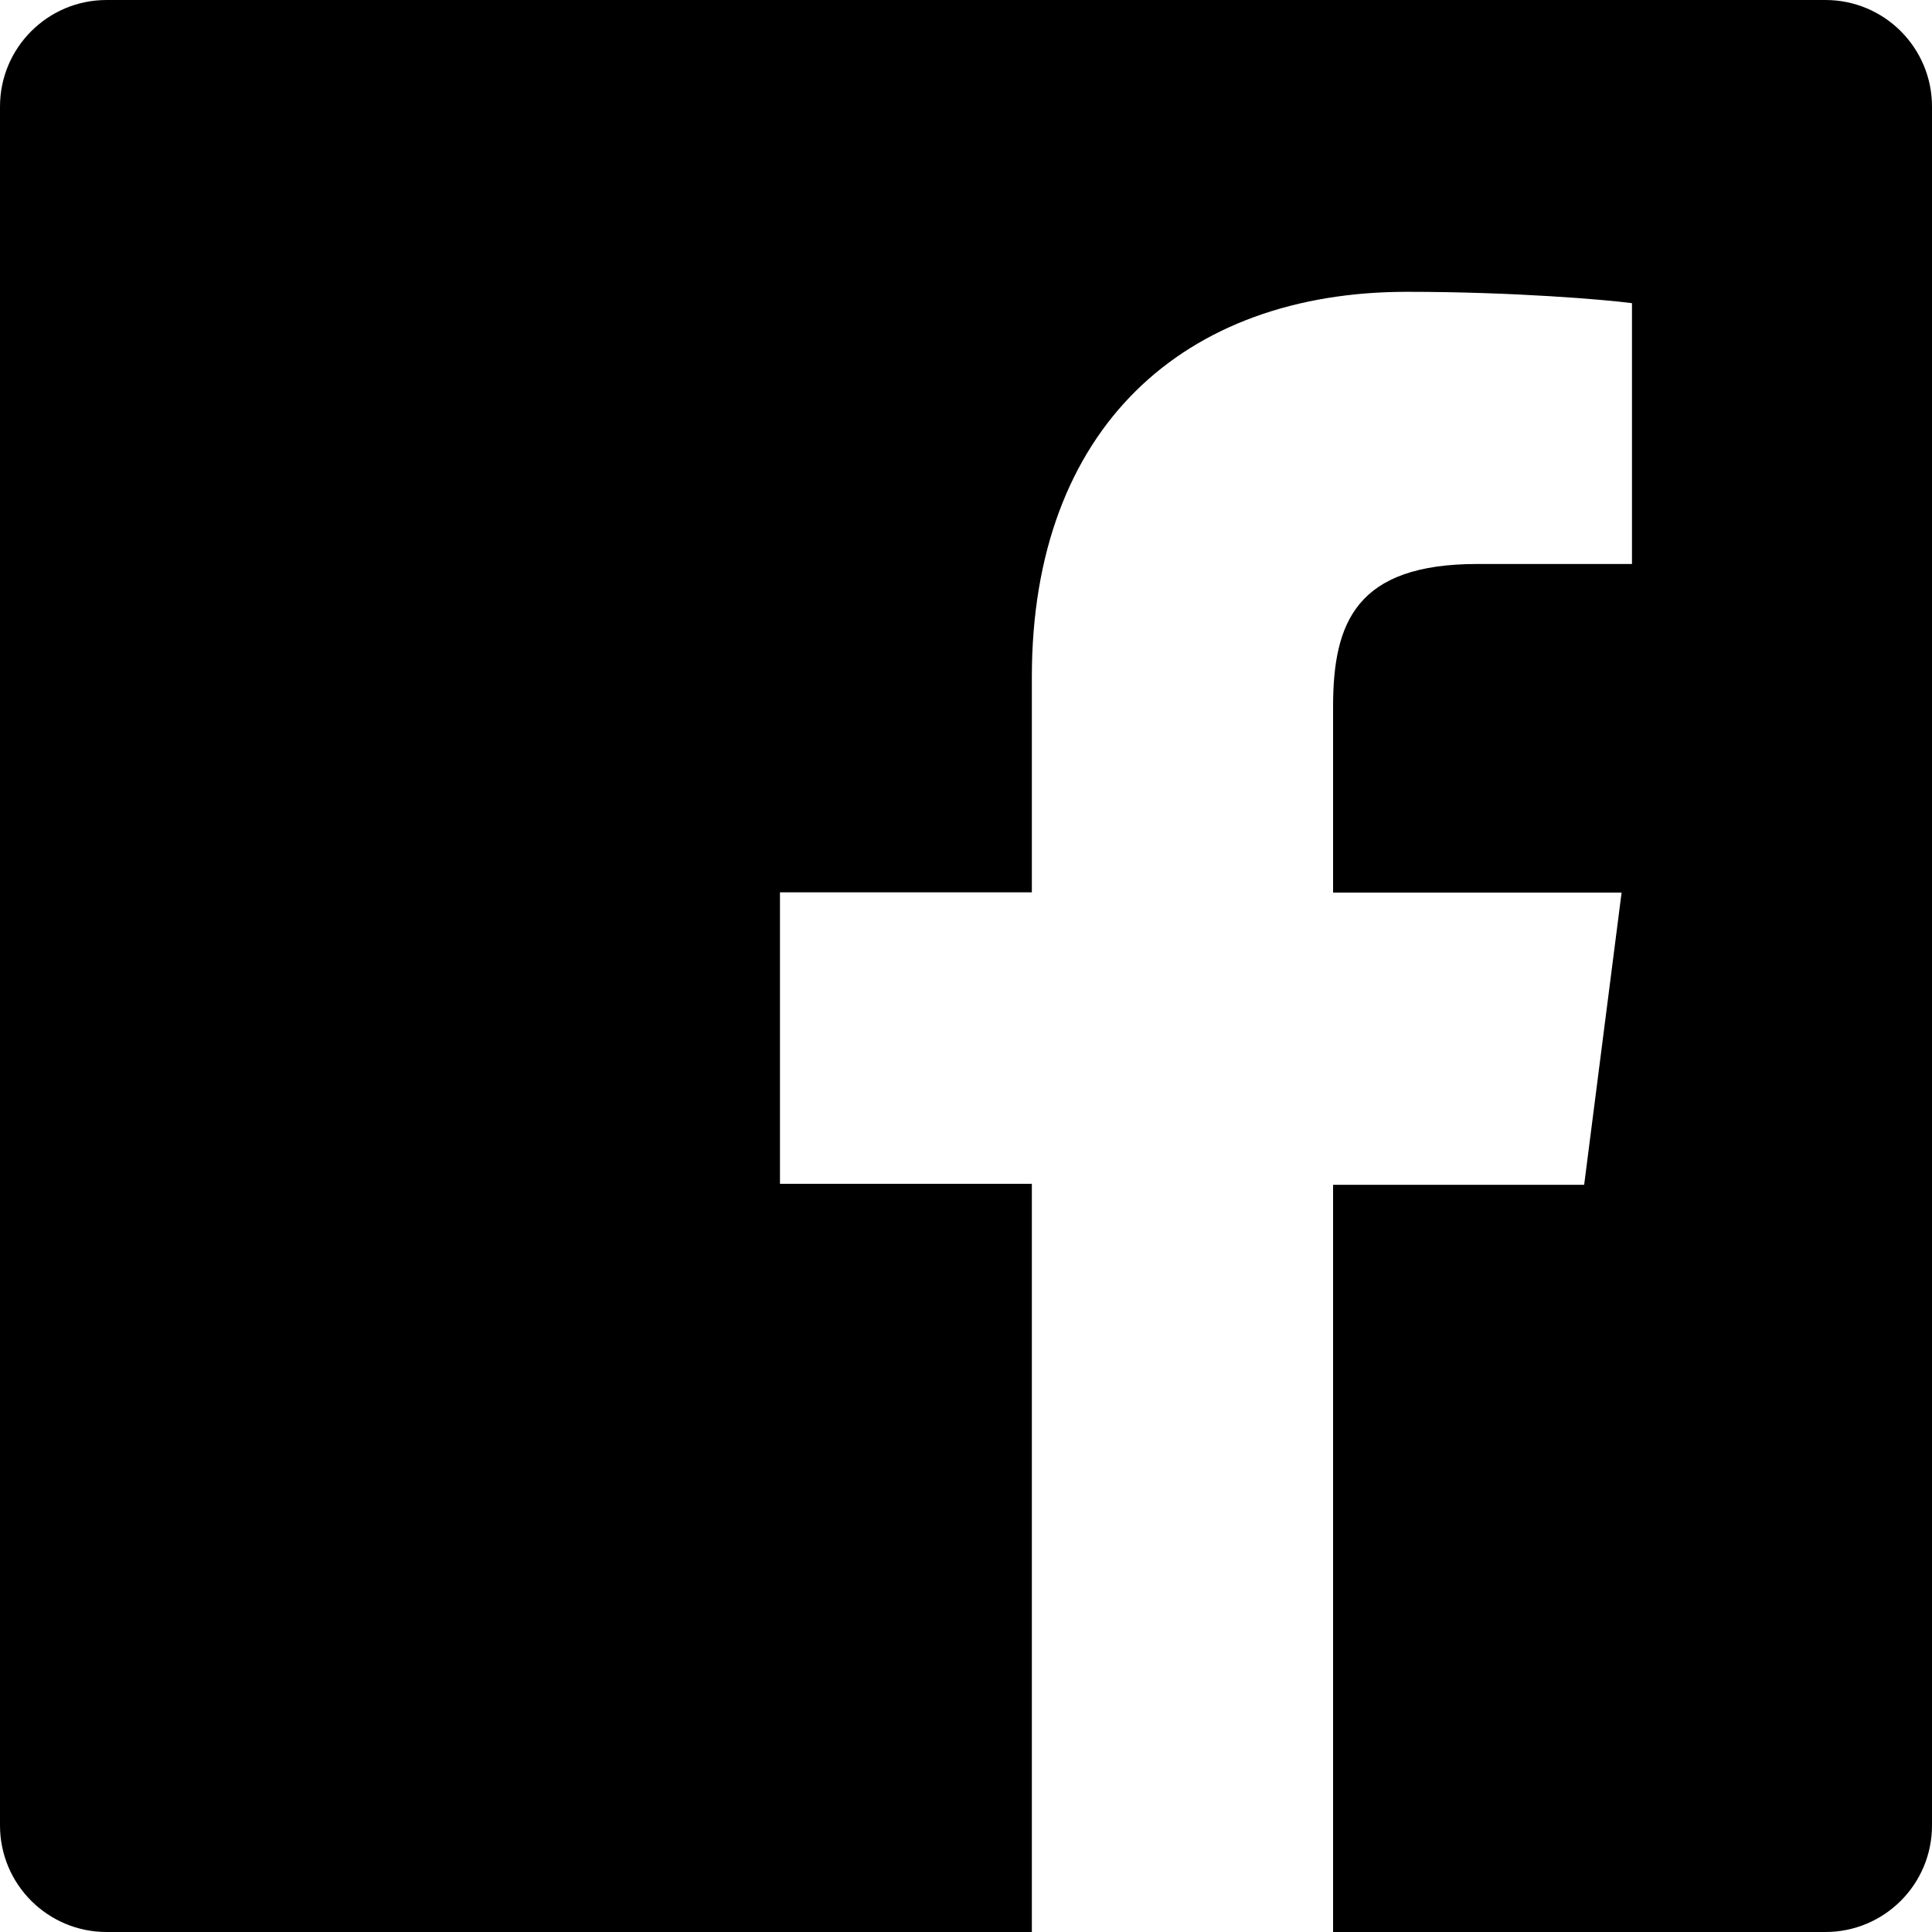
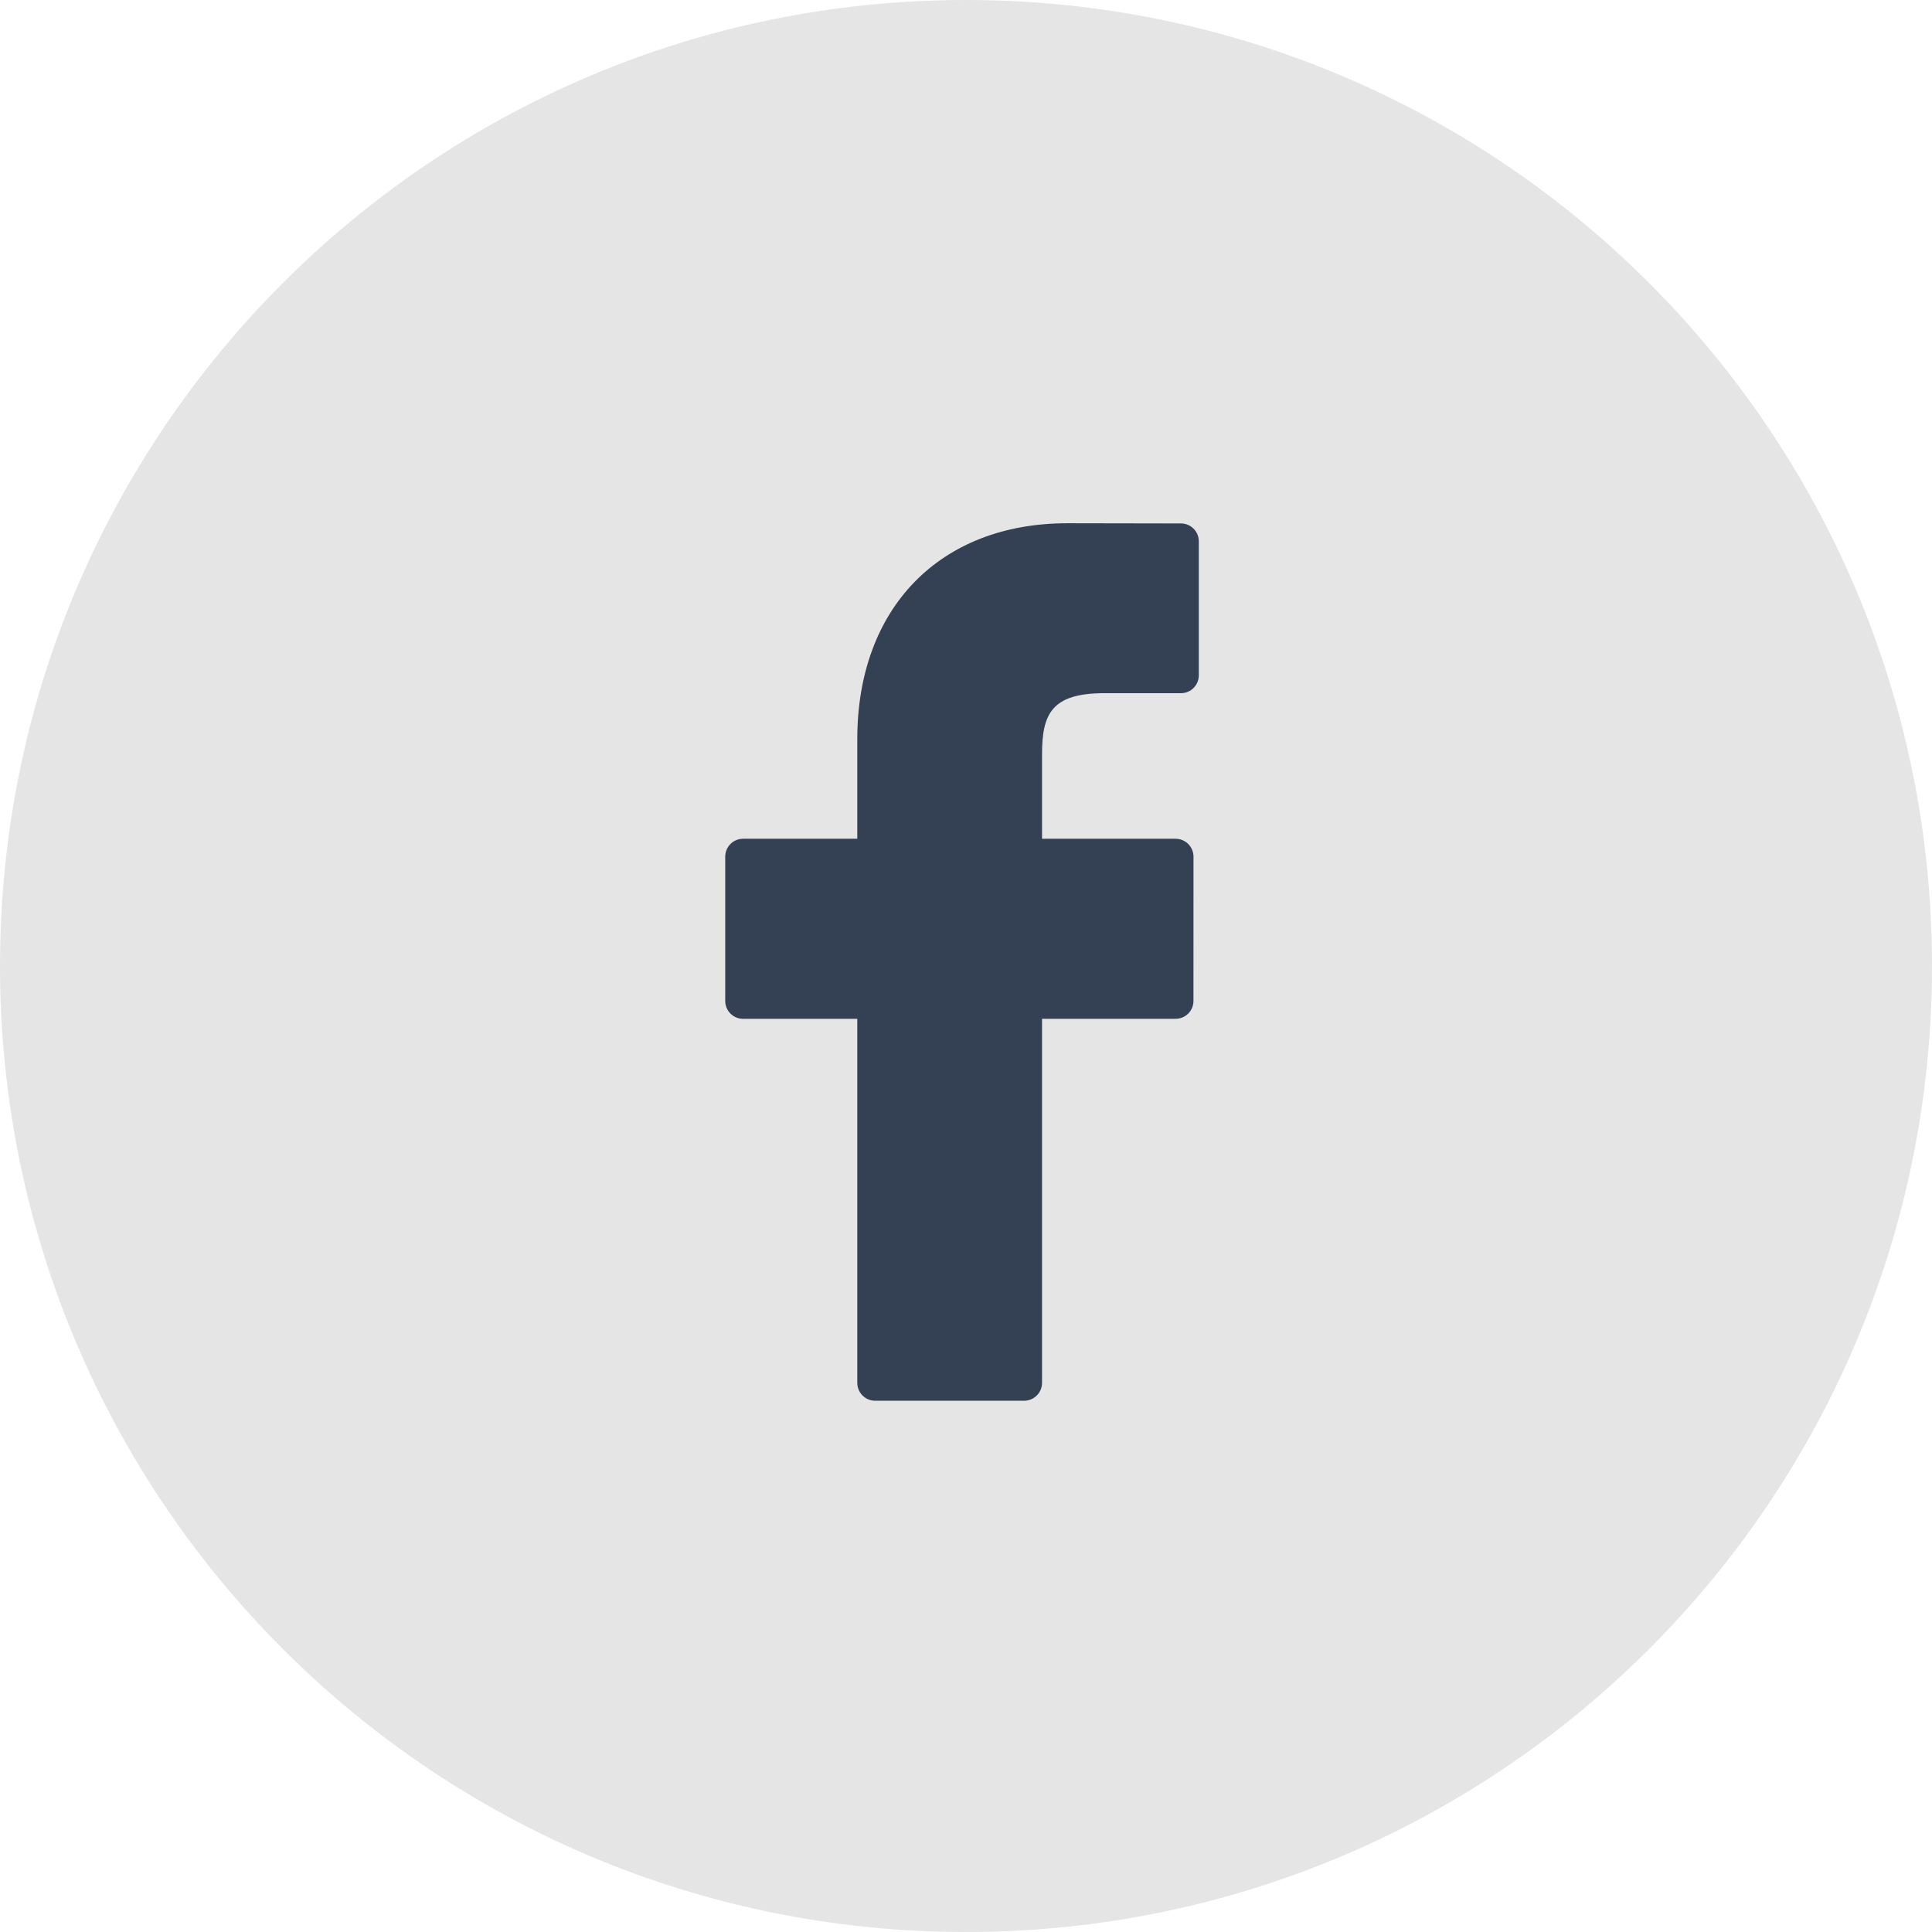
- <svg xmlns="http://www.w3.org/2000/svg" role="img" viewBox="0 0 24 24">
-   <path d="M22.676 0H1.324C.593 0 0 .593 0 1.324v21.352C0 23.408.593 24 1.324 24h11.494v-9.294H9.689v-3.621h3.129V8.41c0-3.099 1.894-4.785 4.659-4.785 1.325 0 2.464.097 2.796.141v3.24h-1.921c-1.5 0-1.792.721-1.792 1.771v2.311h3.584l-.465 3.63H16.56V24h6.115c.733 0 1.325-.592 1.325-1.324V1.324C24 .593 23.408 0 22.676 0" />
+ <svg xmlns="http://www.w3.org/2000/svg" width="48" height="48" viewBox="0 0 48 48" fill="none">
+   <path fill-rule="evenodd" clip-rule="evenodd" d="M24 48C37.255 48 48 37.255 48 24C48 10.745 37.255 0 24 0C10.745 0 0 10.745 0 24C0 37.255 10.745 48 24 48Z" fill="#E5E5E5" />
+   <path d="M29.341 13.005L26.519 13C23.348 13 21.299 15.106 21.299 18.365V20.839H18.461C18.216 20.839 18.018 21.038 18.018 21.284V24.868C18.018 25.114 18.216 25.312 18.461 25.312H21.299V34.357C21.299 34.602 21.498 34.801 21.743 34.801H25.445C25.69 34.801 25.889 34.602 25.889 34.357V25.312H29.207C29.452 25.312 29.651 25.114 29.651 24.868L29.652 21.284C29.652 21.166 29.605 21.053 29.522 20.969C29.439 20.886 29.326 20.839 29.208 20.839H25.889V18.742C25.889 17.734 26.129 17.222 27.439 17.222L29.341 17.222C29.586 17.222 29.784 17.023 29.784 16.777V13.449C29.784 13.204 29.586 13.005 29.341 13.005Z" fill="#344154" />
</svg>
